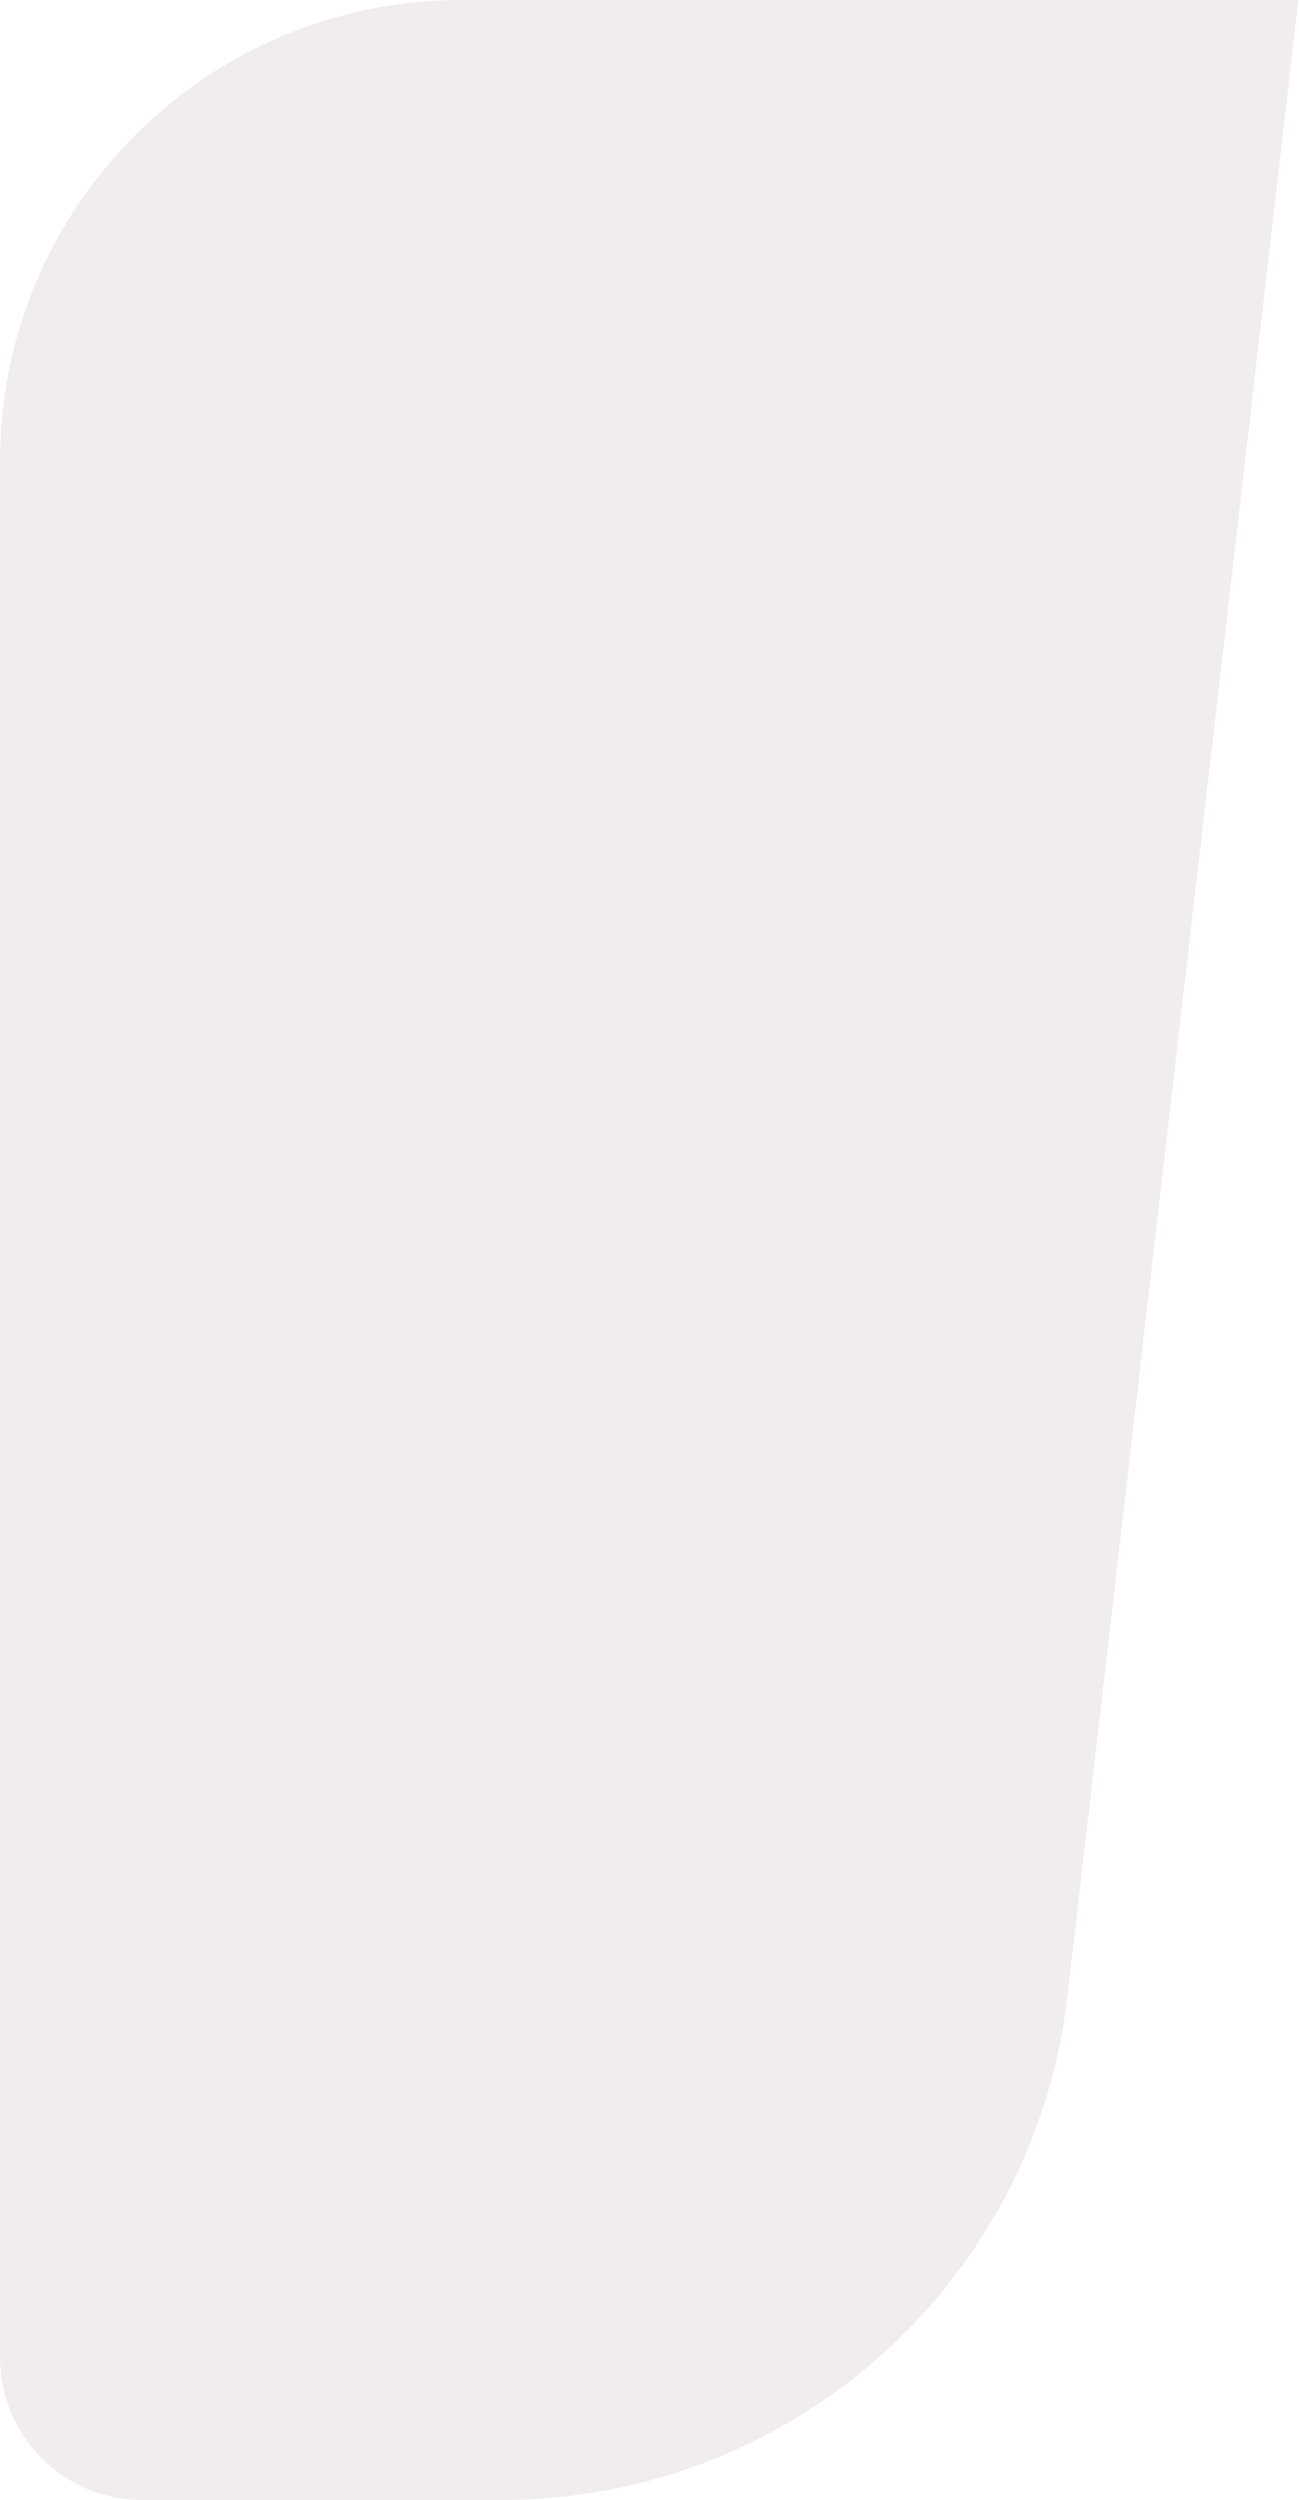
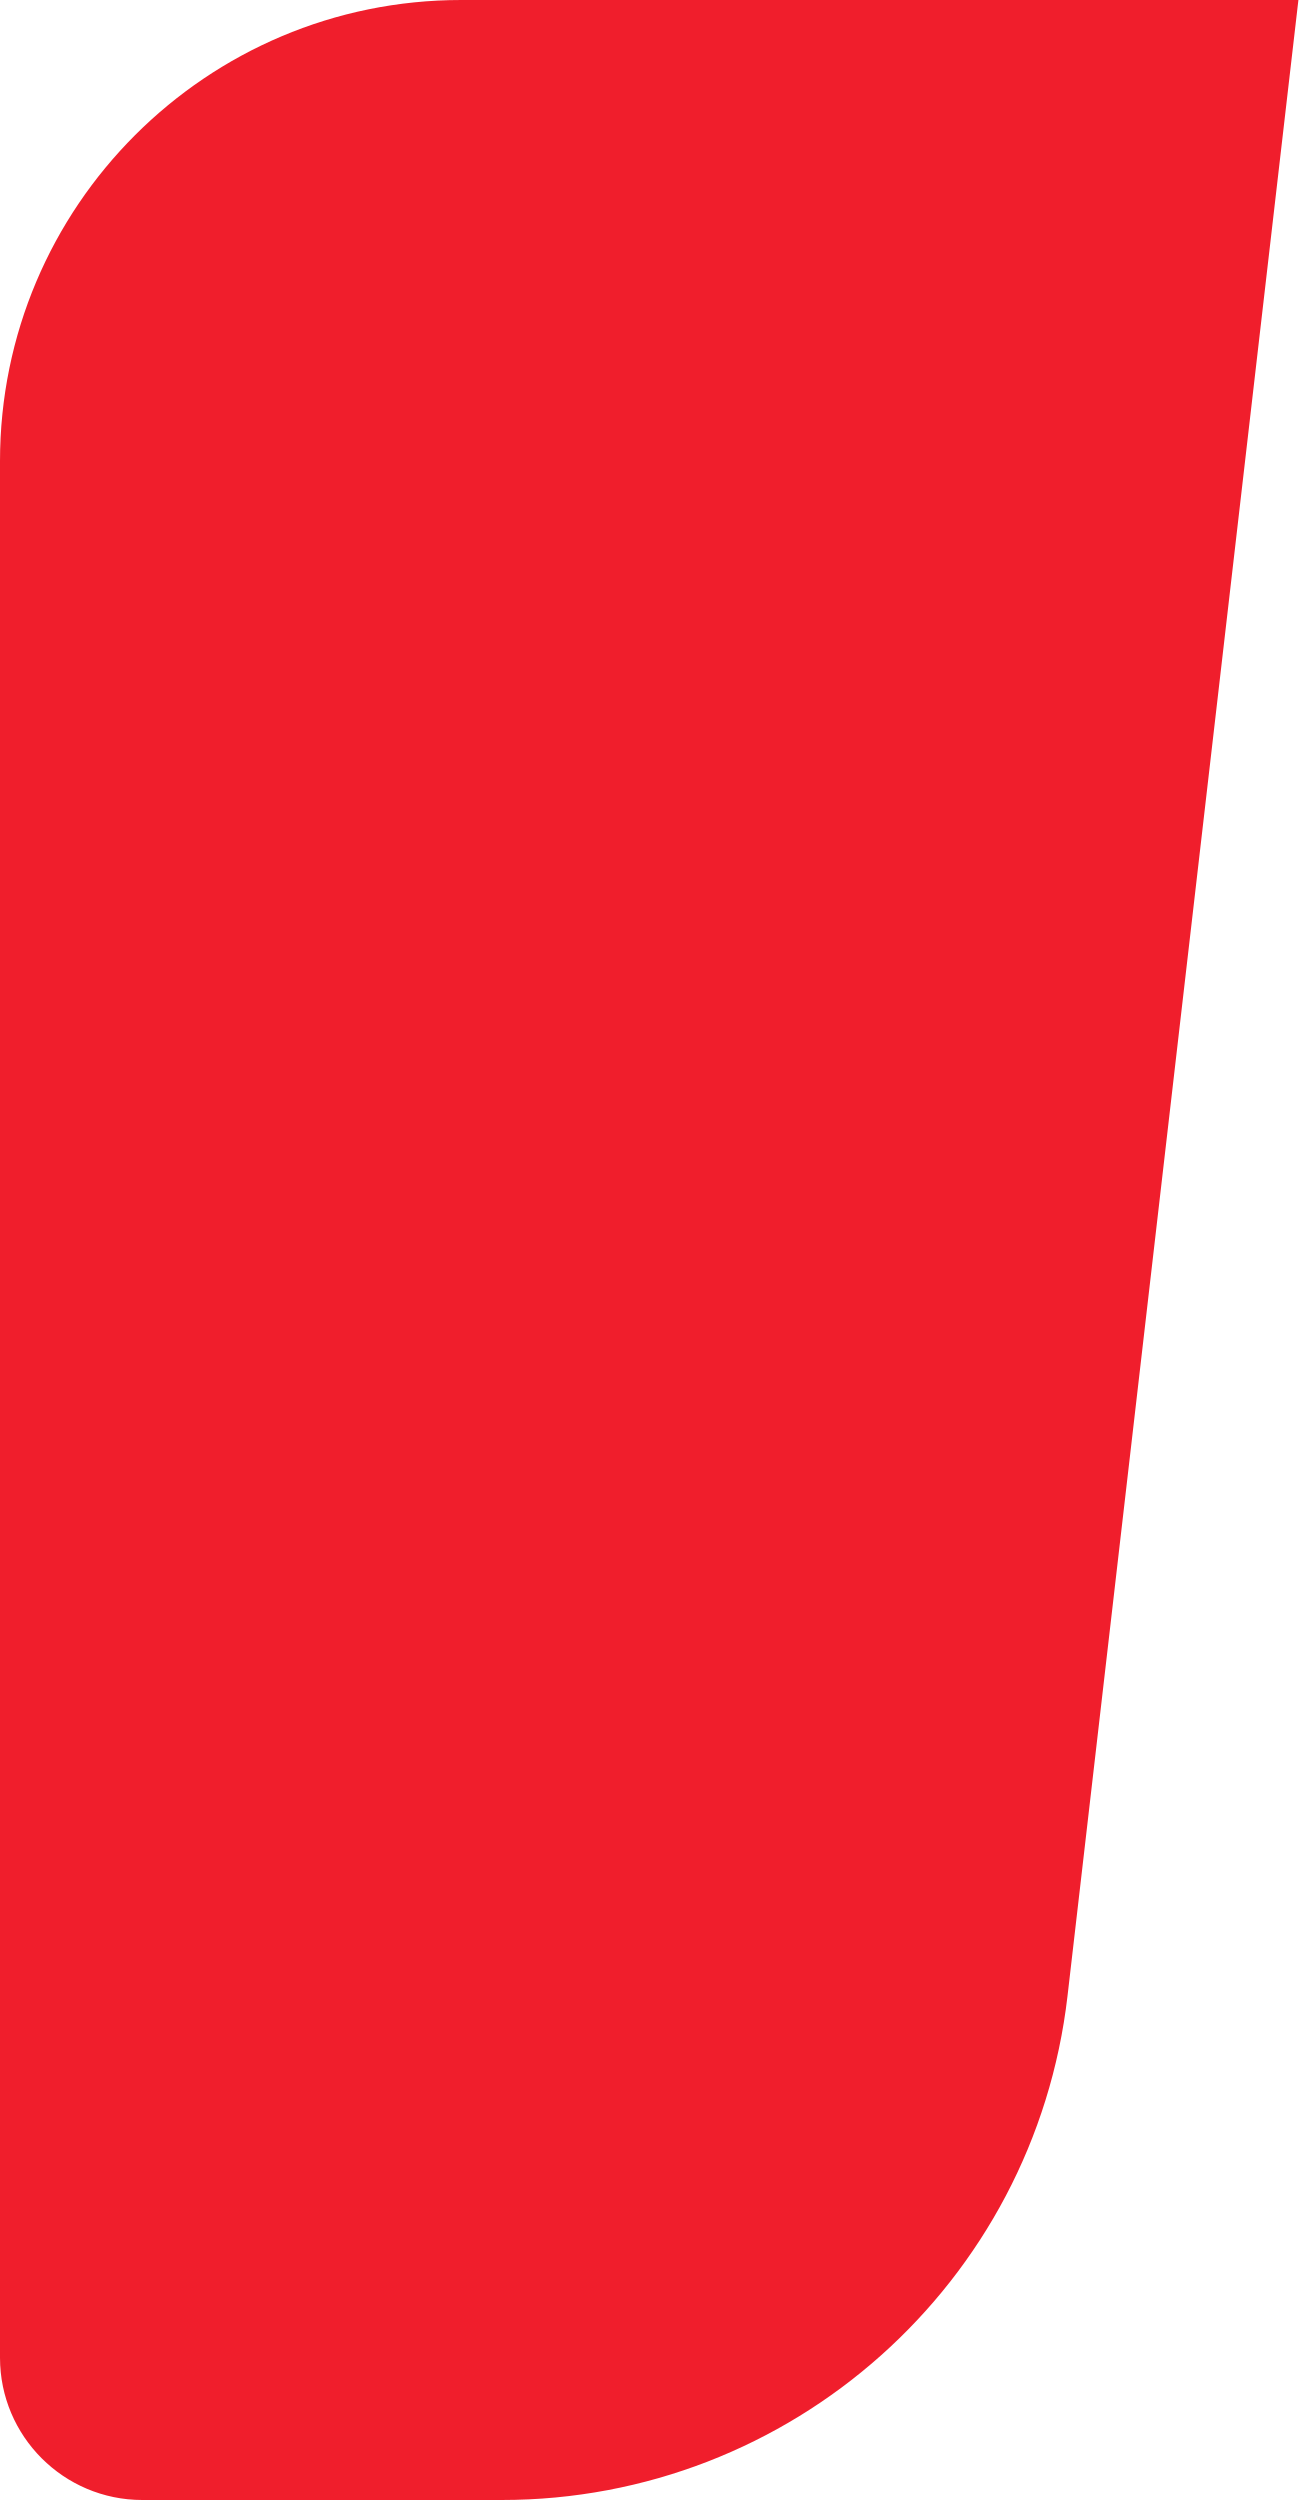
- <svg xmlns="http://www.w3.org/2000/svg" width="228" height="439" viewBox="0 0 228 439" fill="none">
-   <path d="M0 81C0 36.265 36.265 0 81 0H228L187.455 350.492C181.619 400.938 138.9 439 88.117 439H25C11.193 439 0 427.807 0 414V81Z" fill="#F1EDEE" />
+ <svg xmlns="http://www.w3.org/2000/svg" width="228" height="439" viewBox="0 0 228 439" fill="red">
+   <path d="M0 81C0 36.265 36.265 0 81 0H228L187.455 350.492C181.619 400.938 138.9 439 88.117 439H25C11.193 439 0 427.807 0 414V81Z" fill="#F01E2C" />
</svg>
